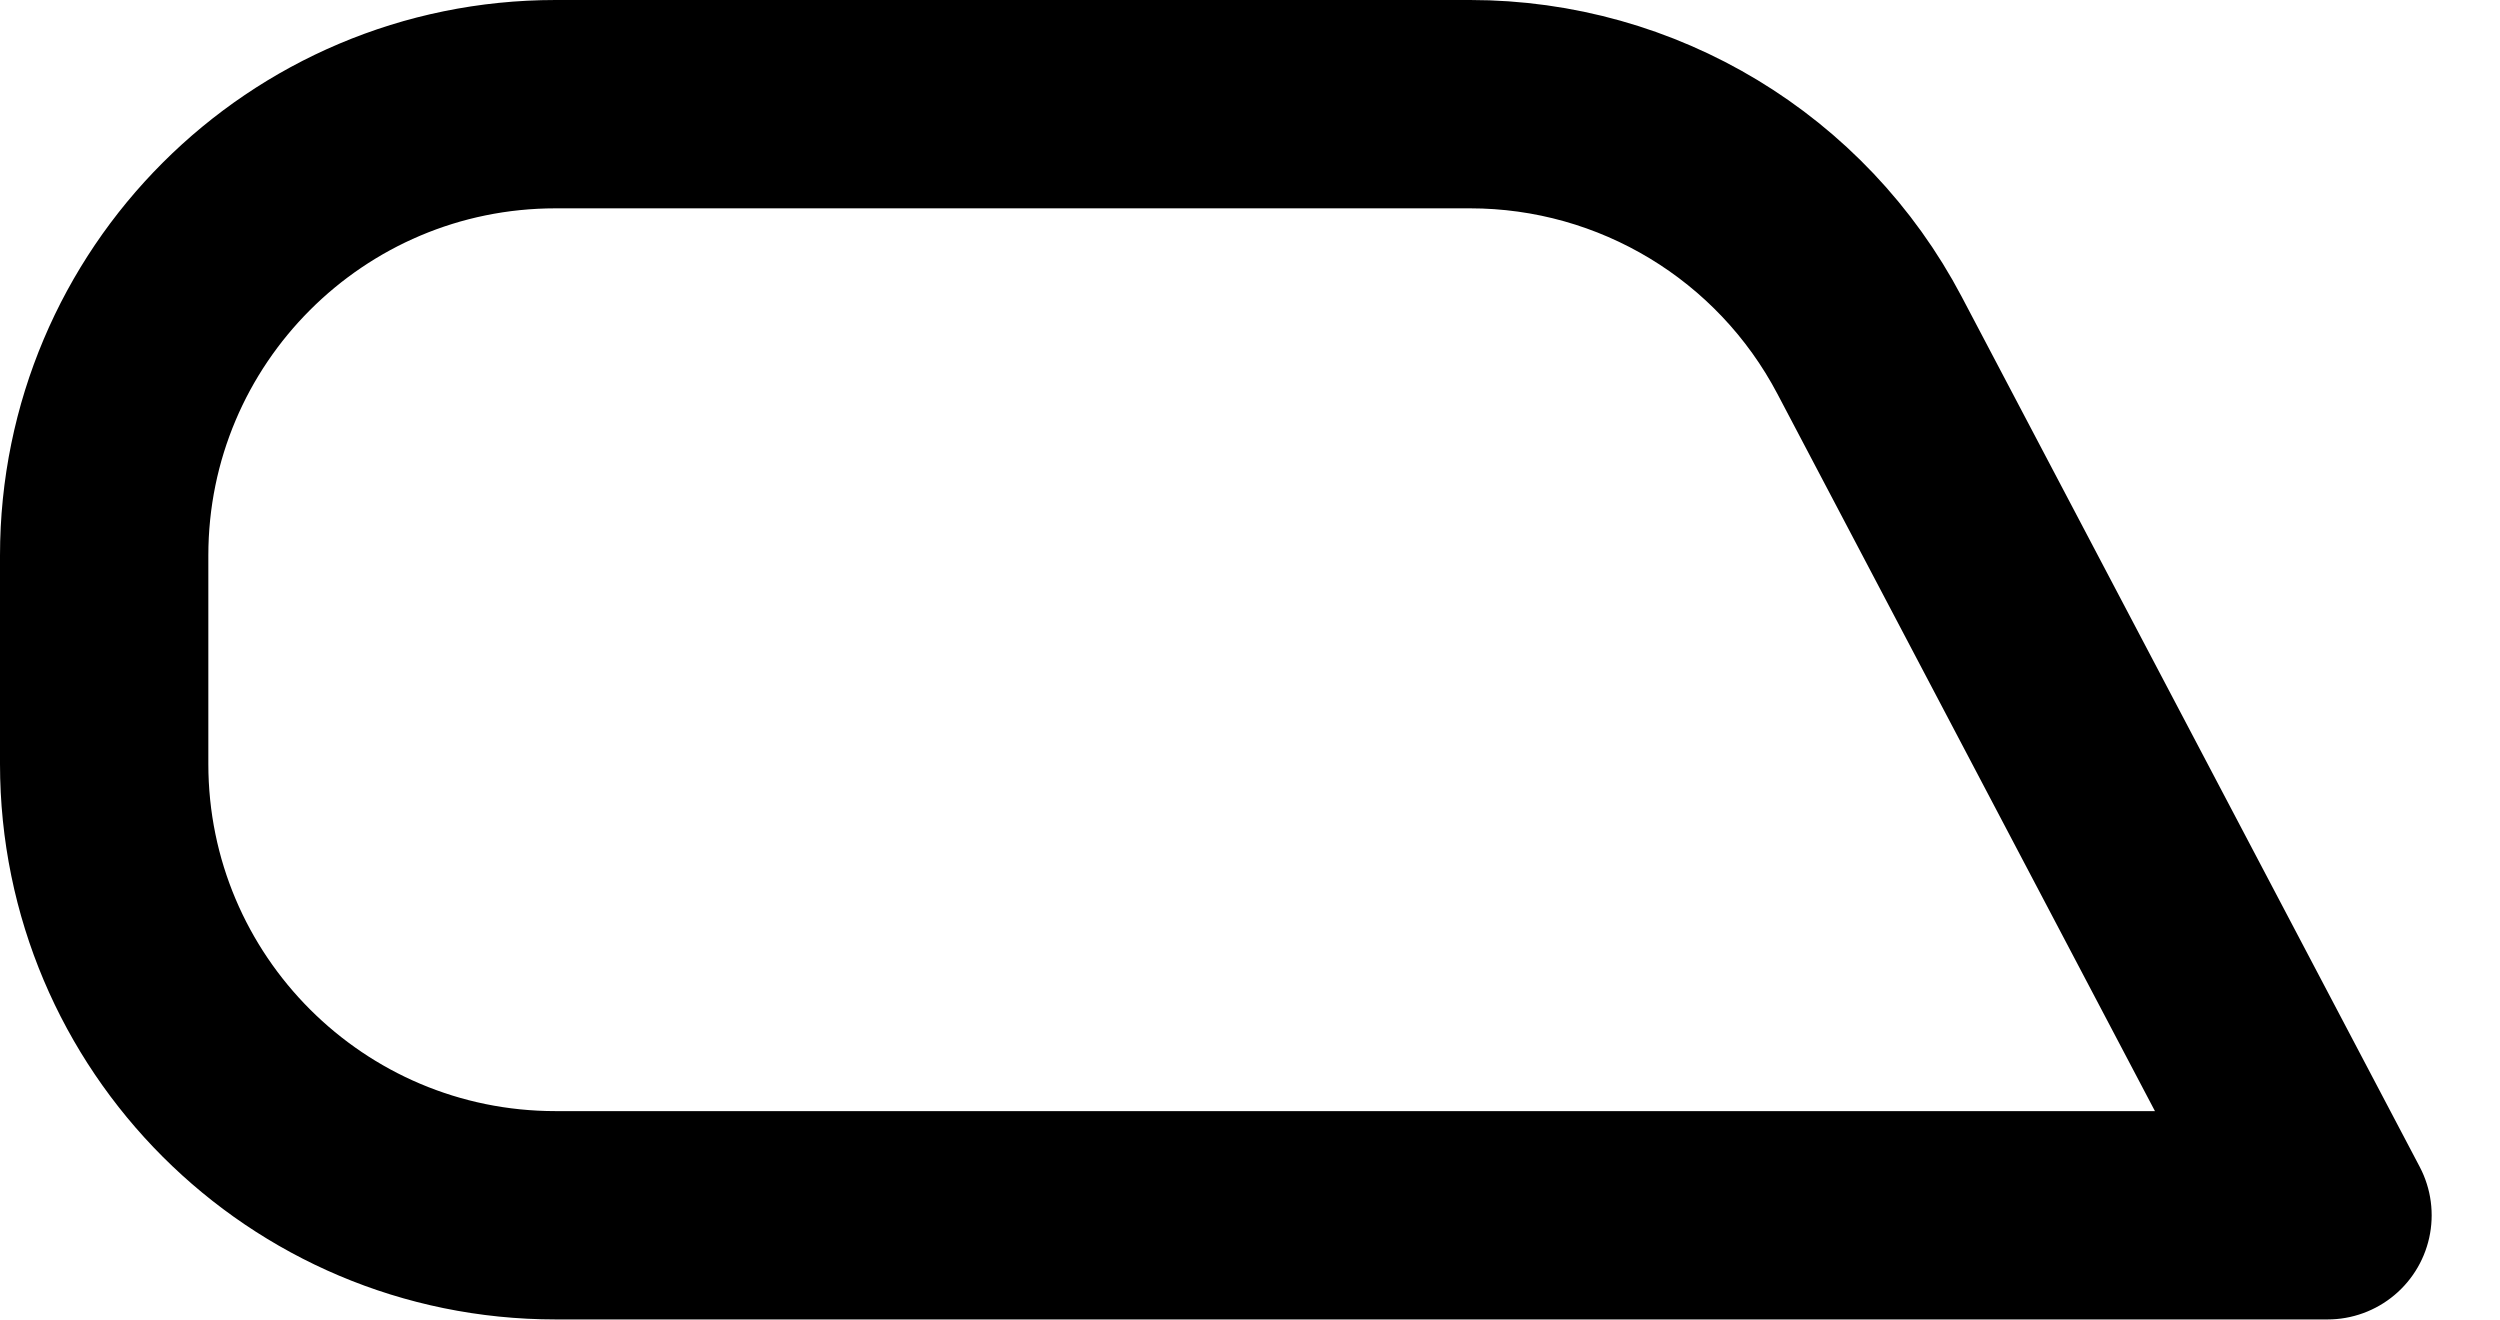
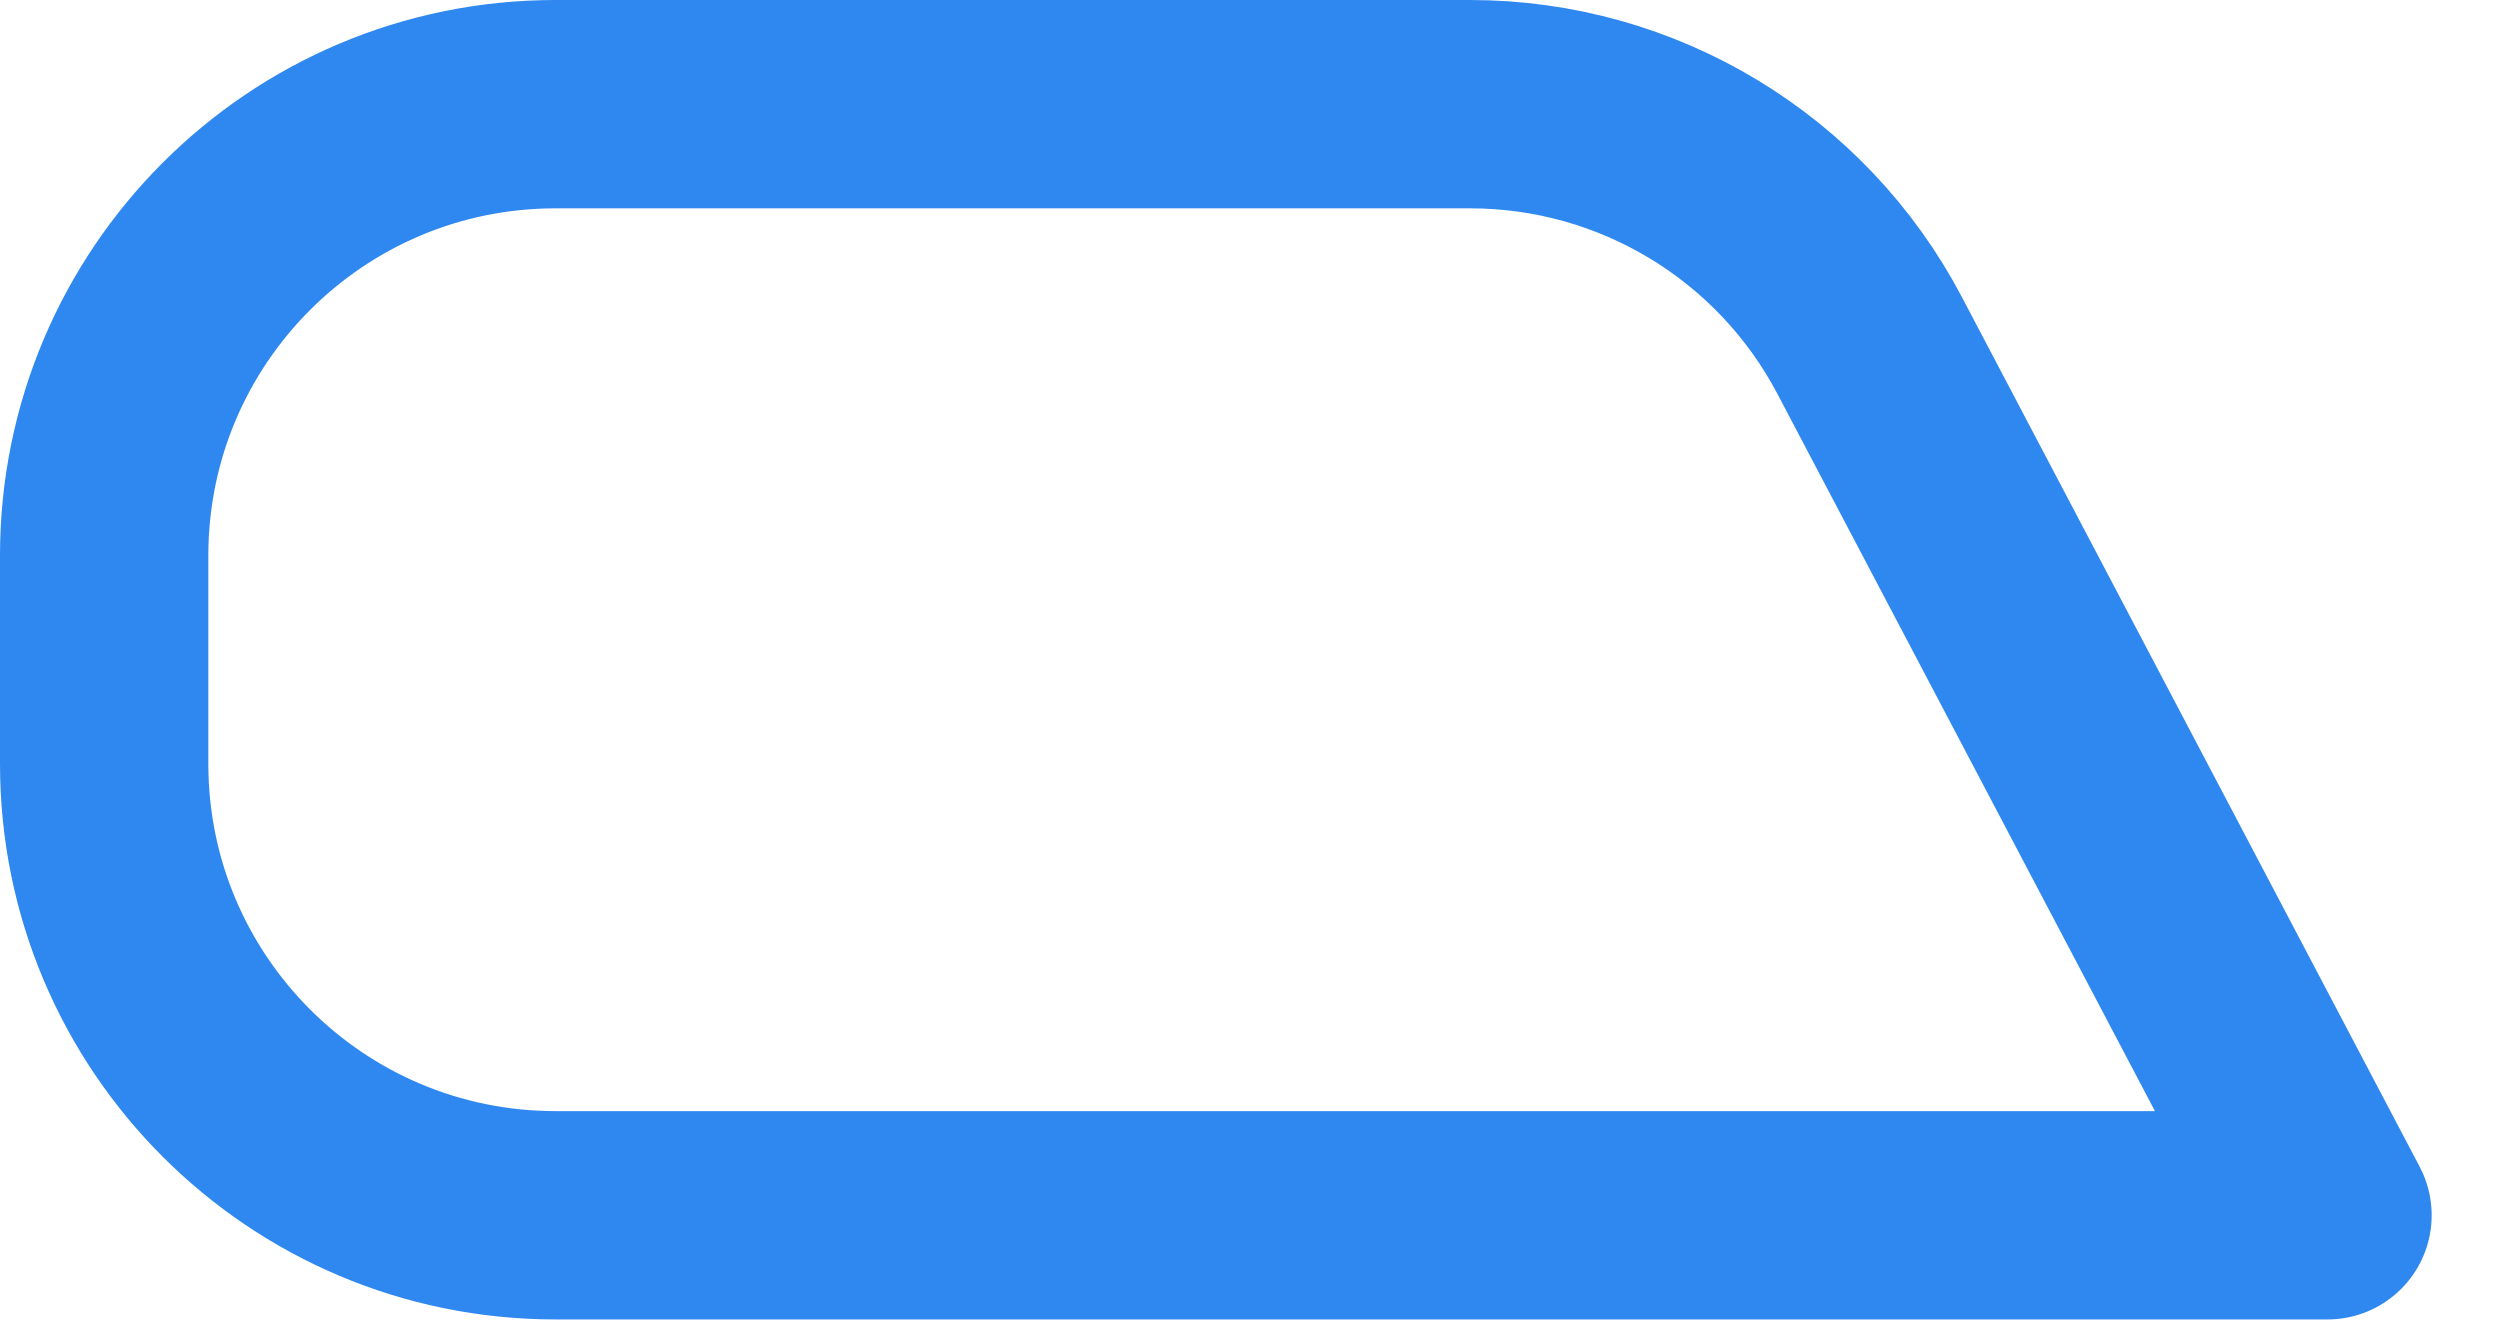
<svg xmlns="http://www.w3.org/2000/svg" width="36" height="19" viewBox="0 0 36 19" fill="none">
-   <path d="M1.5 8C1.5 4.41 4.41 1.5 8 1.5H21.17C23.584 1.5 25.798 2.837 26.922 4.973L33.516 17.5H8C4.41 17.5 1.5 14.59 1.5 11V8Z" stroke="black" stroke-width="3" stroke-linejoin="round" />
+   <path d="M1.5 8C1.5 4.41 4.41 1.5 8 1.5H21.17C23.584 1.5 25.798 2.837 26.922 4.973L33.516 17.5H8C4.41 17.5 1.5 14.59 1.5 11V8Z" stroke="#2F88F0" stroke-width="3" stroke-linejoin="round" />
</svg>
